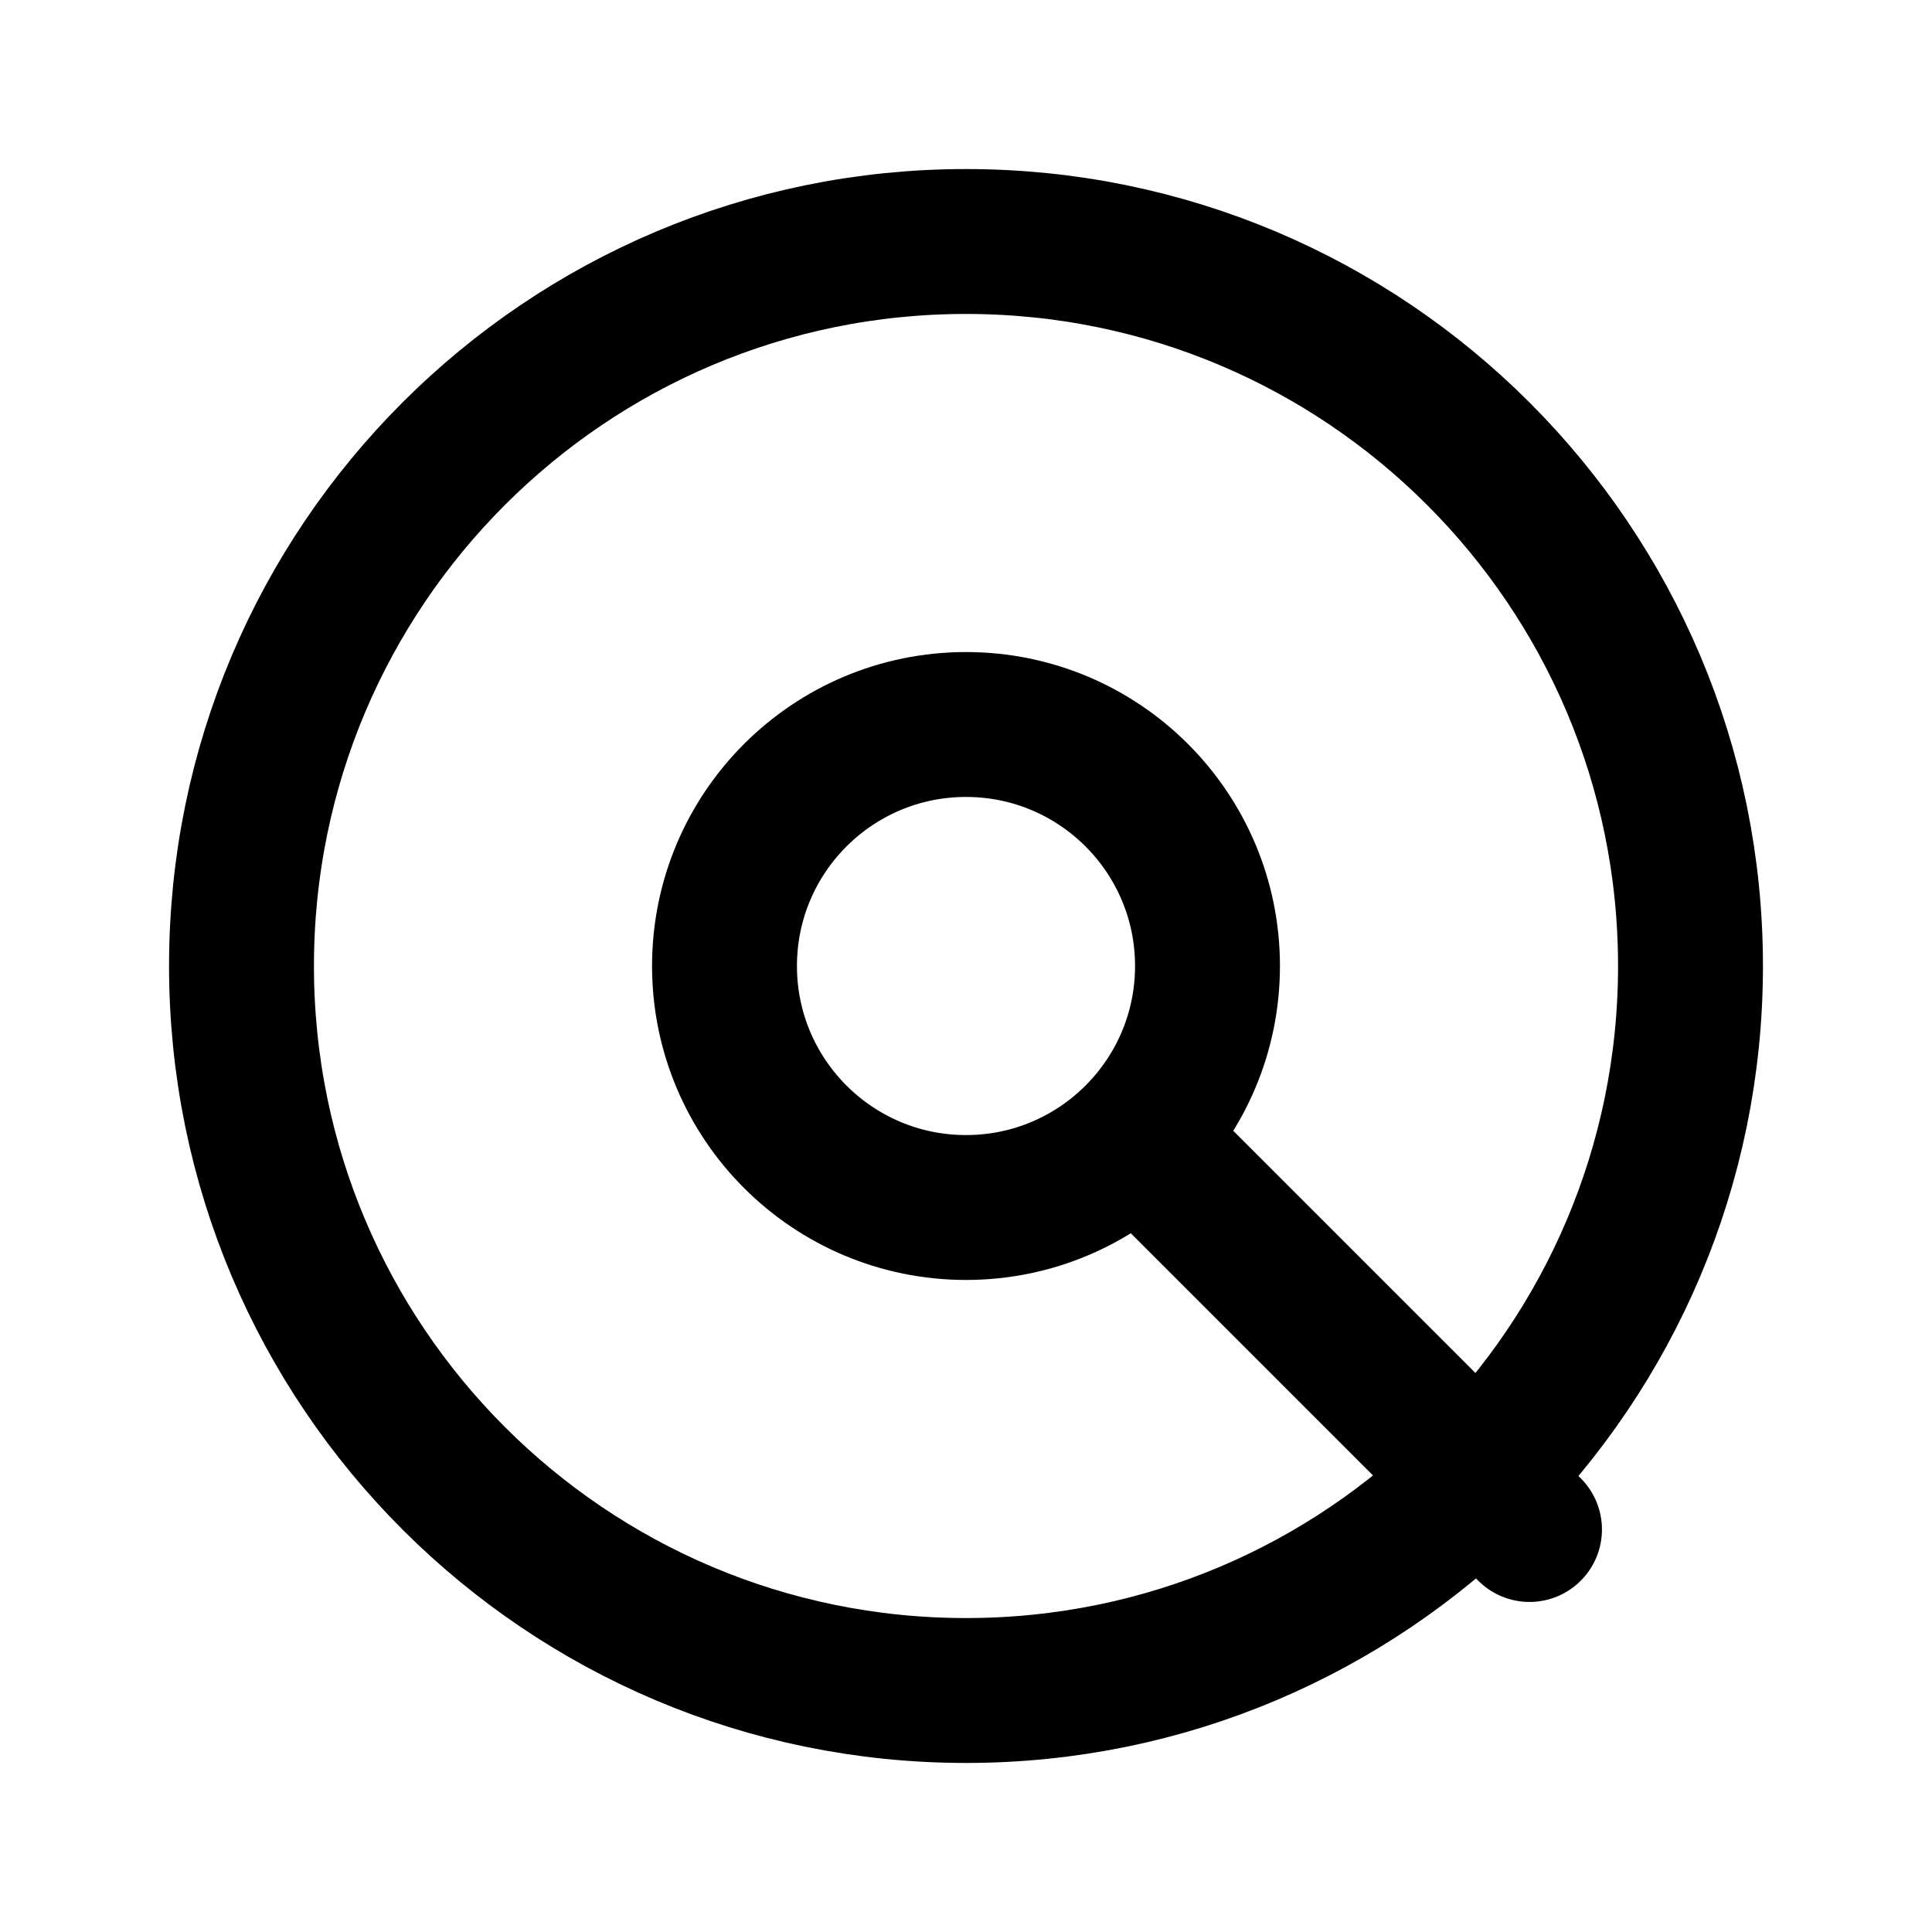
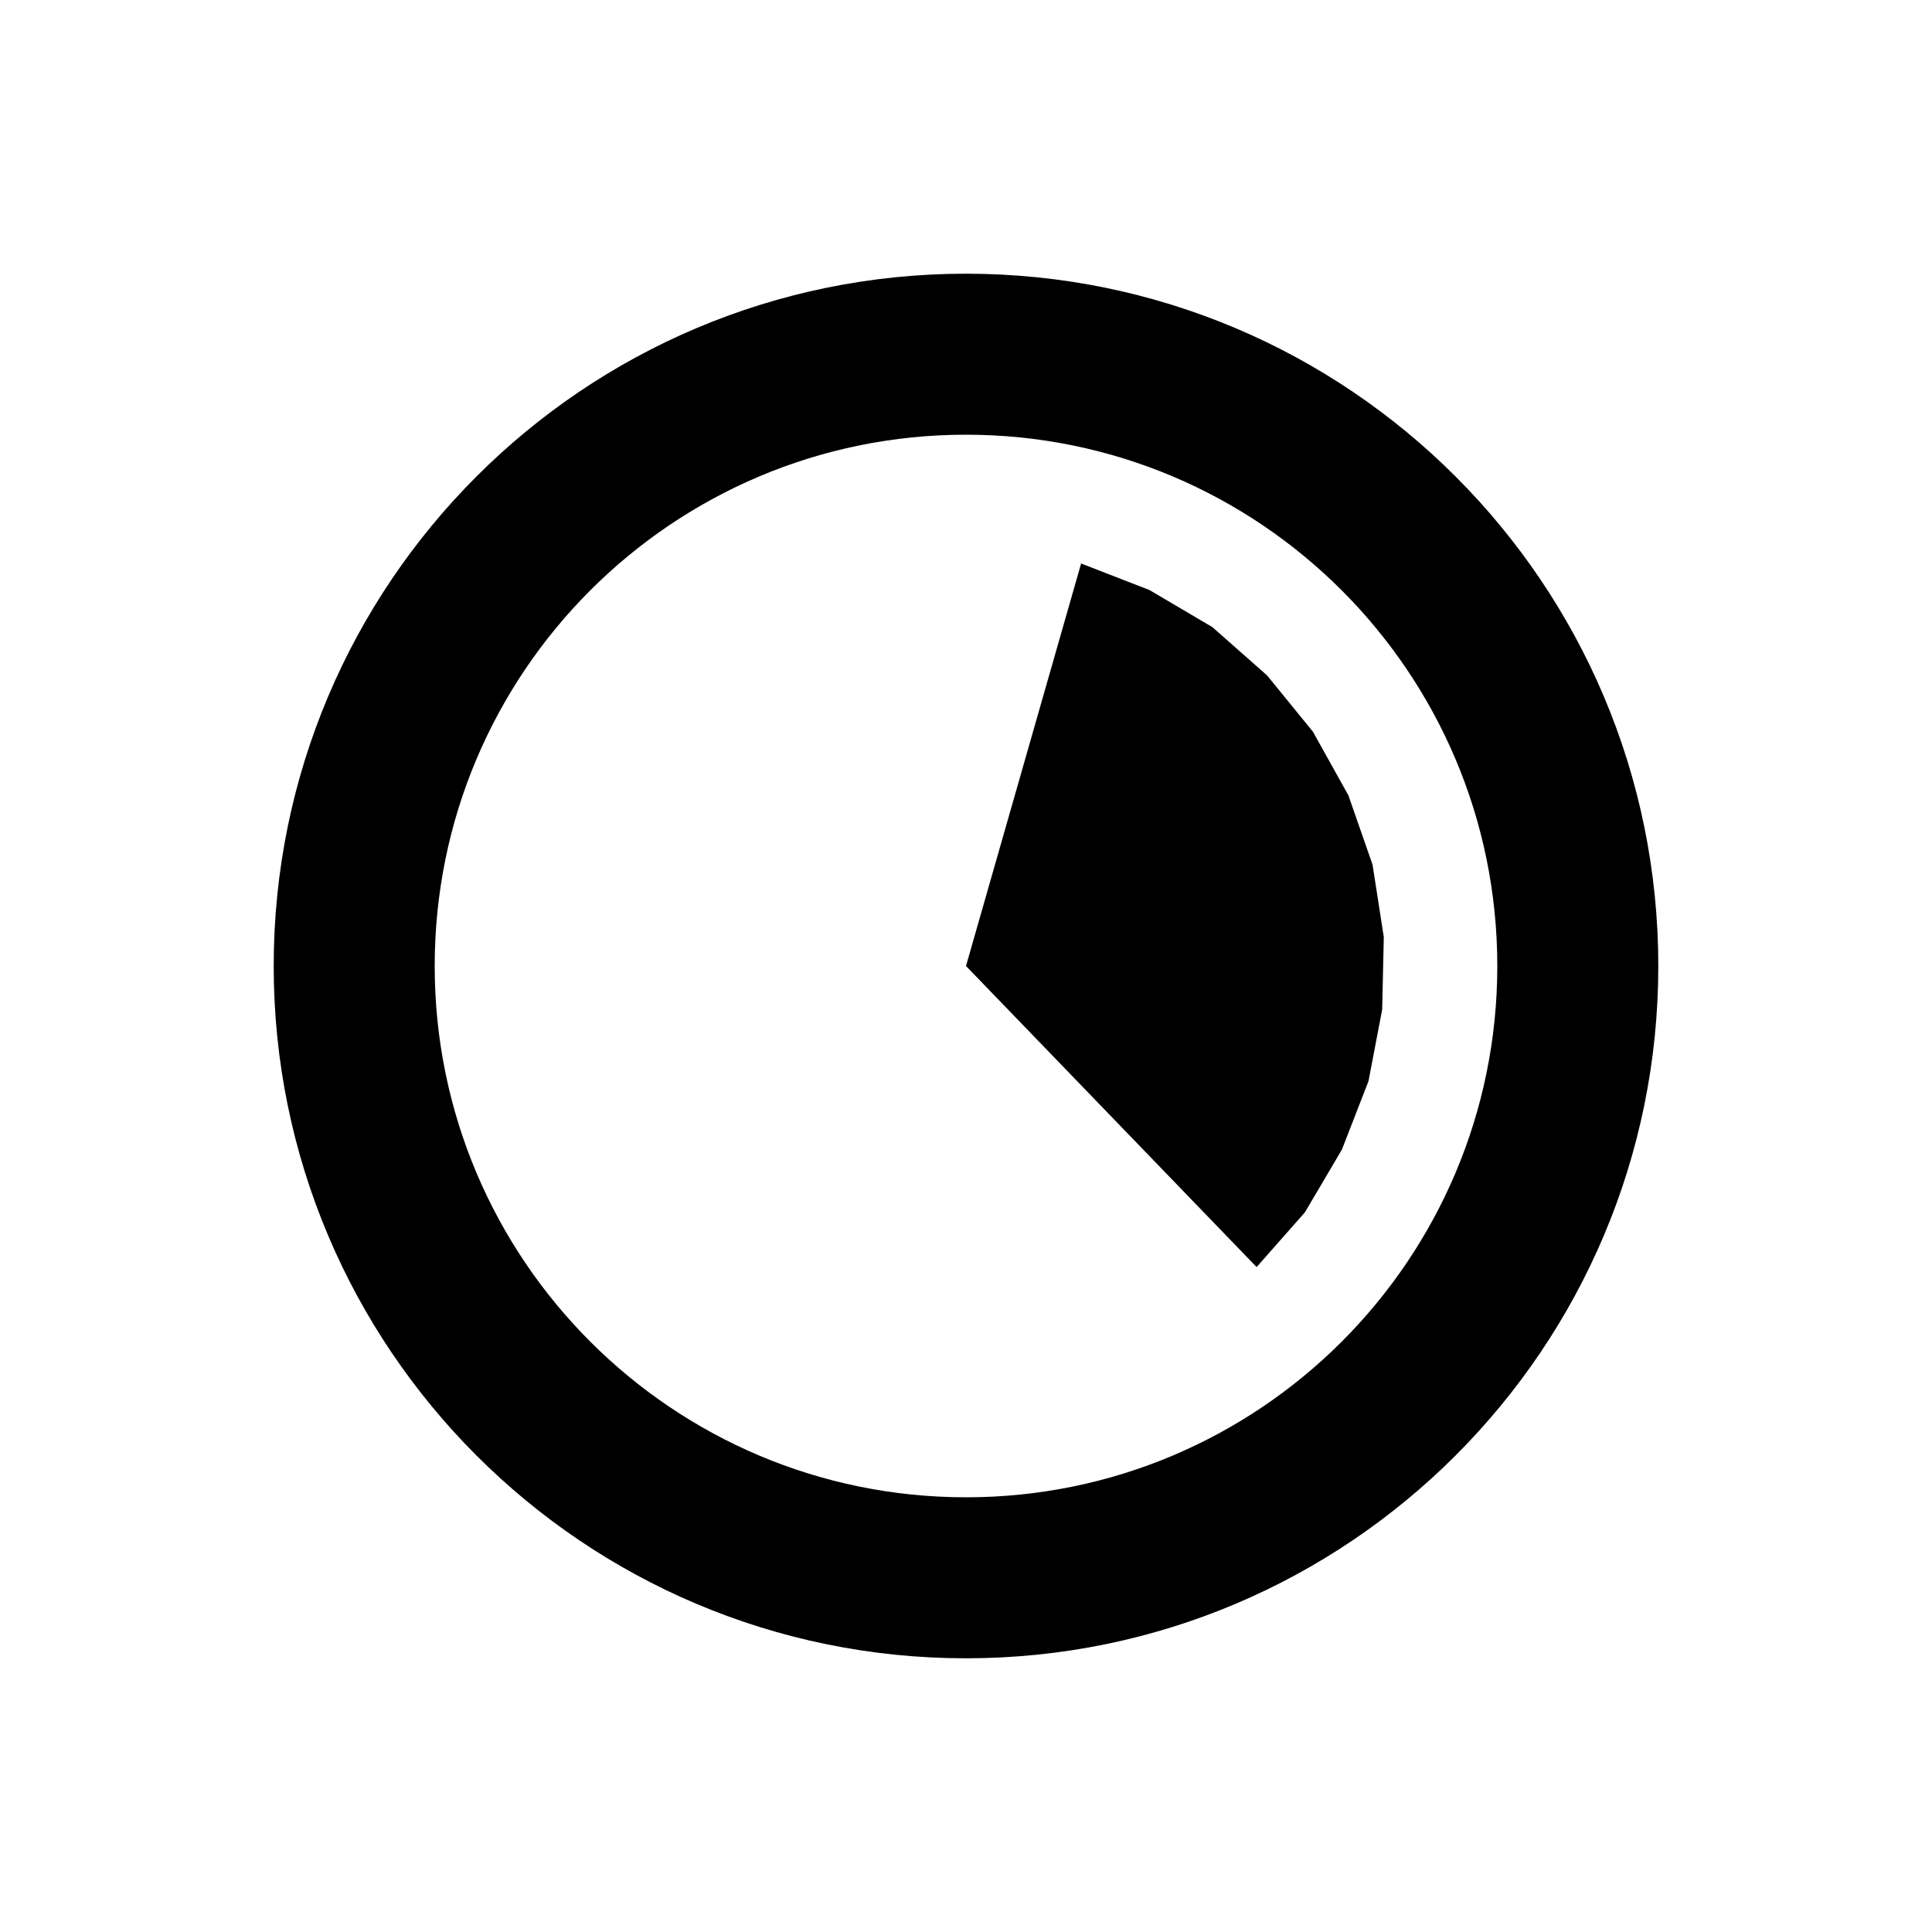
- <svg xmlns="http://www.w3.org/2000/svg" viewBox="0 0 24 24" fill="none" stroke="currentColor" stroke-width="1.8" stroke-linecap="round" stroke-linejoin="round">
-   <circle cx="12" cy="12" r="9" />
-   <circle cx="12" cy="12" r="3" />
-   <path d="M14.5 14.5 19 19" />
+ <svg xmlns="http://www.w3.org/2000/svg" viewBox="0 0 24 24">
+   <path d="M3.4,12A8.6,8.6 0 0 1 20.6,12A8.6,8.6 0 0 1 3.4,12ZM5.4,12A6.6,6.6 0 0 0 18.6,12A6.6,6.6 0 0 0 5.4,12ZM12,12 13.43,7 14.28,7.33 15.06,7.79 15.74,8.39 16.31,9.09 16.75,9.88 17.05,10.74 17.19,11.64 17.17,12.54 17,13.43 16.67,14.28 16.21,15.06 15.61,15.74Z" />
</svg>
